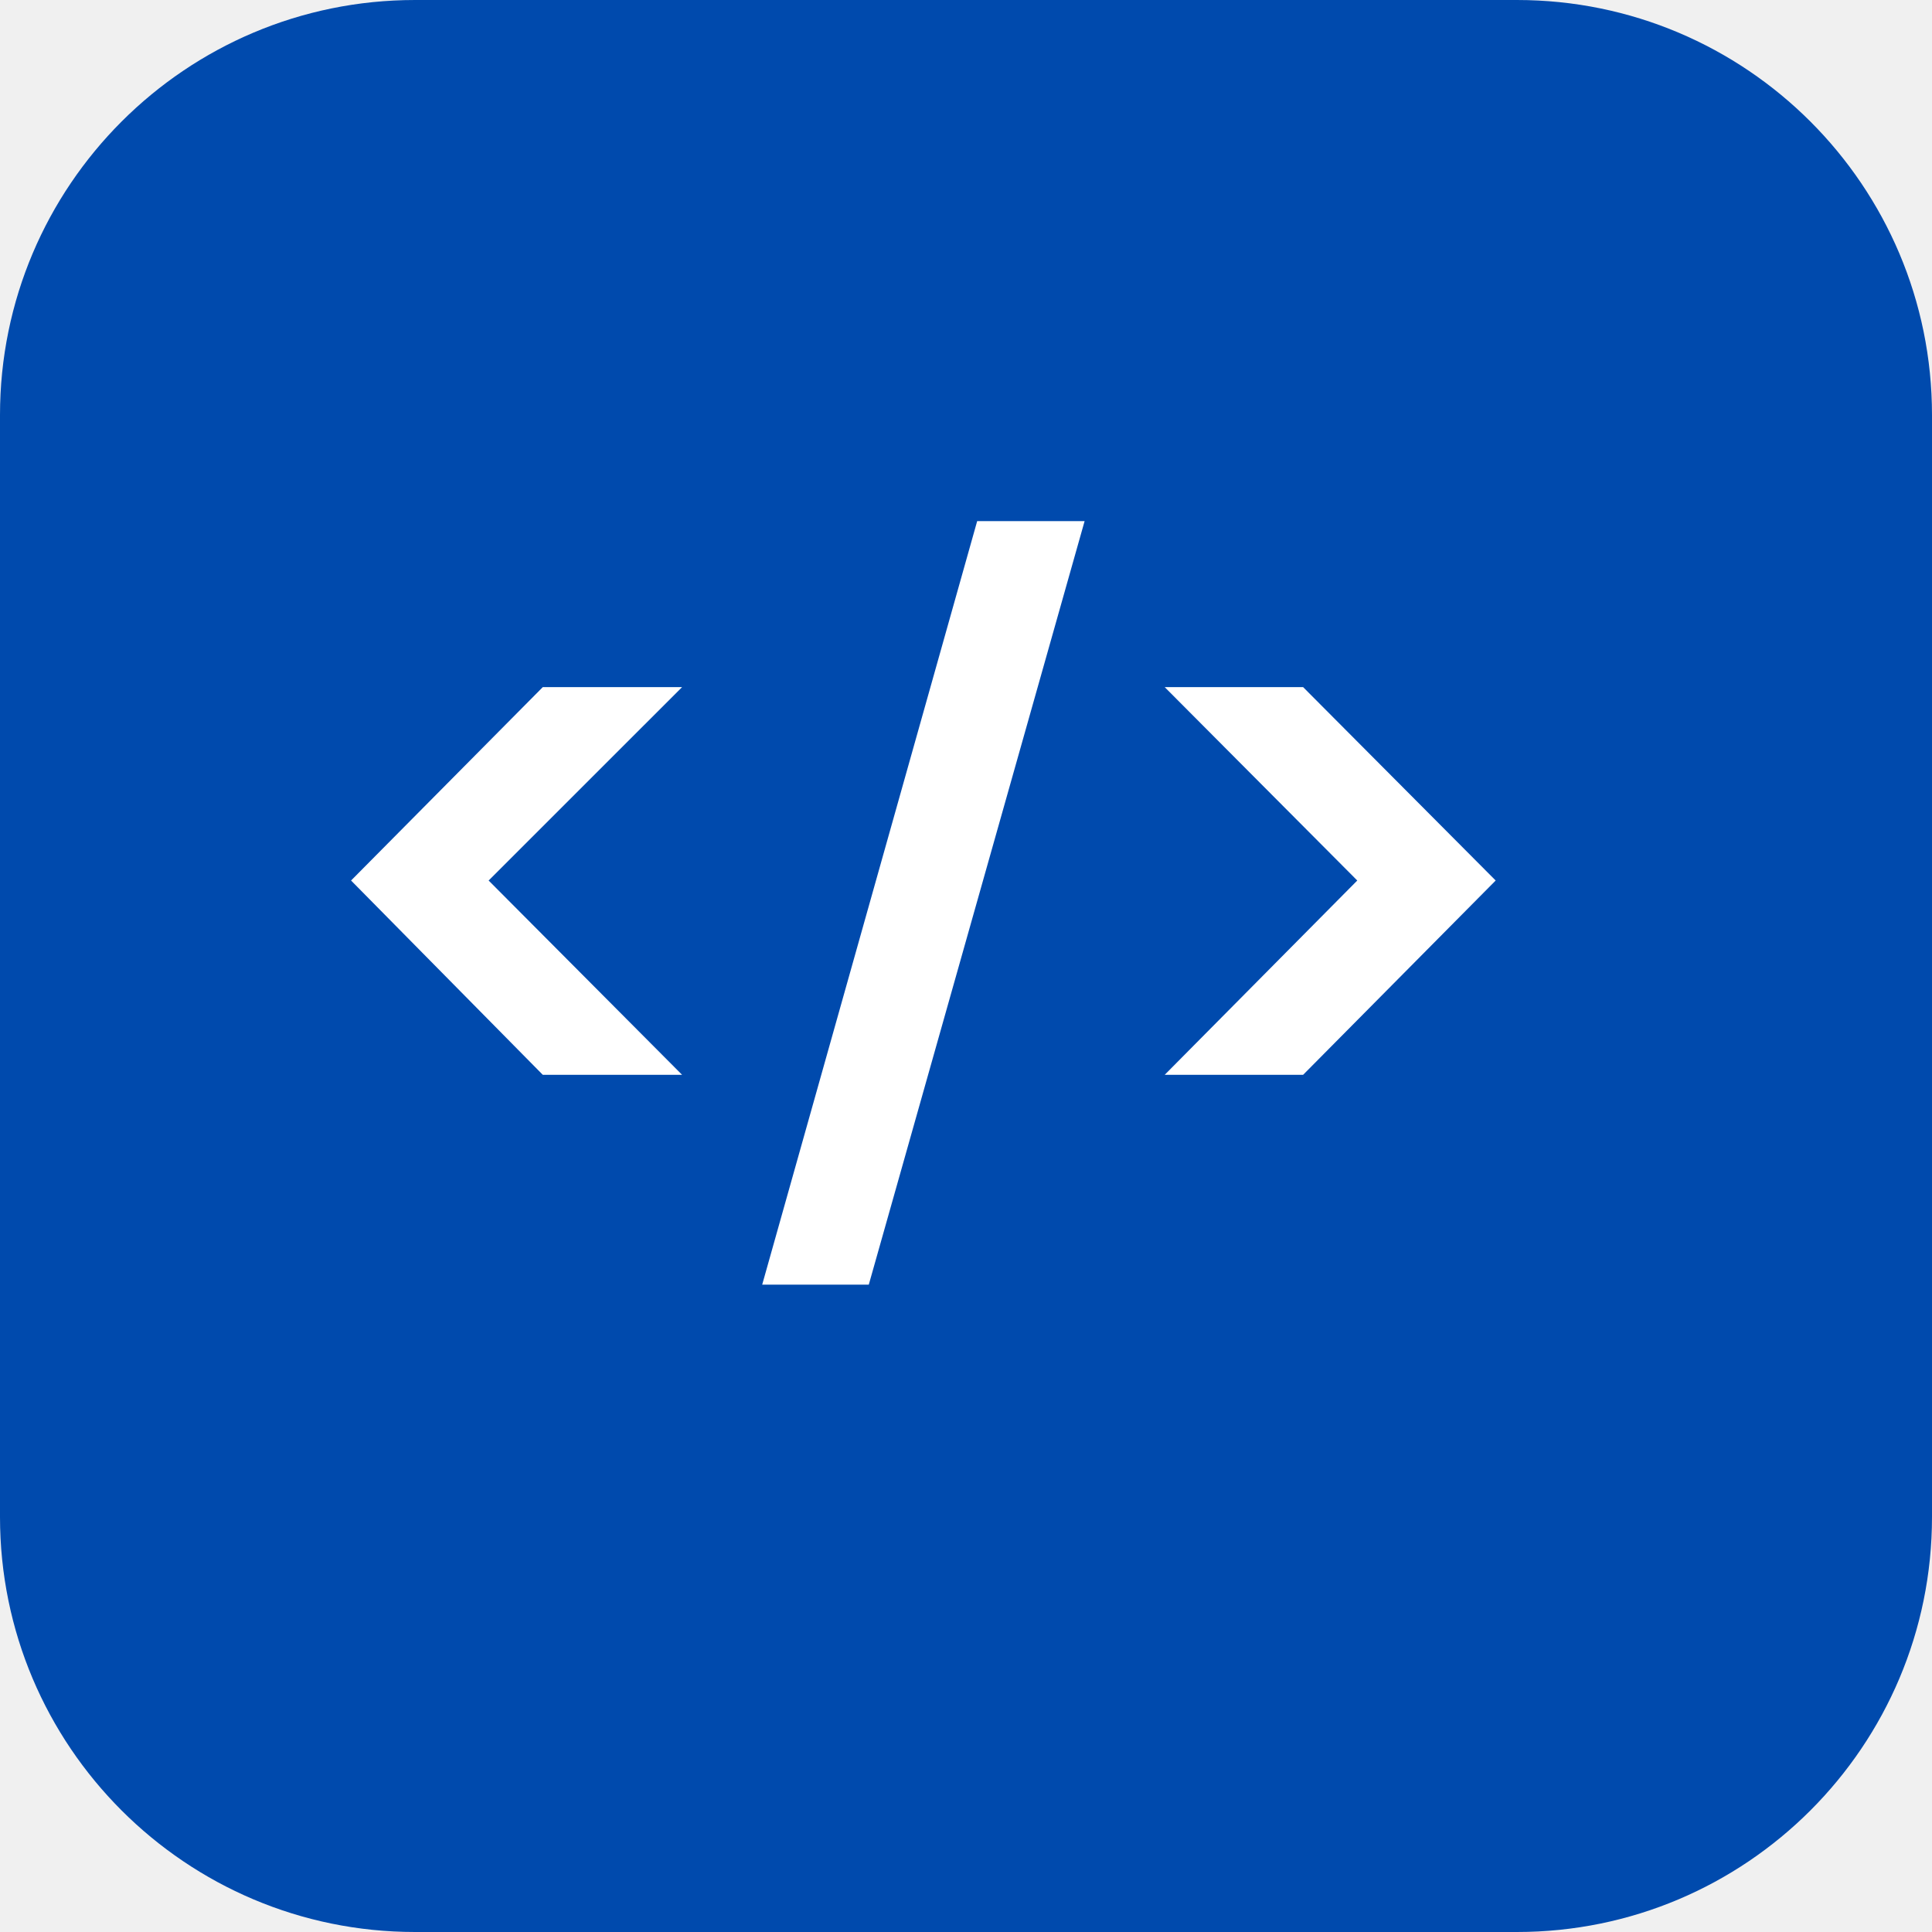
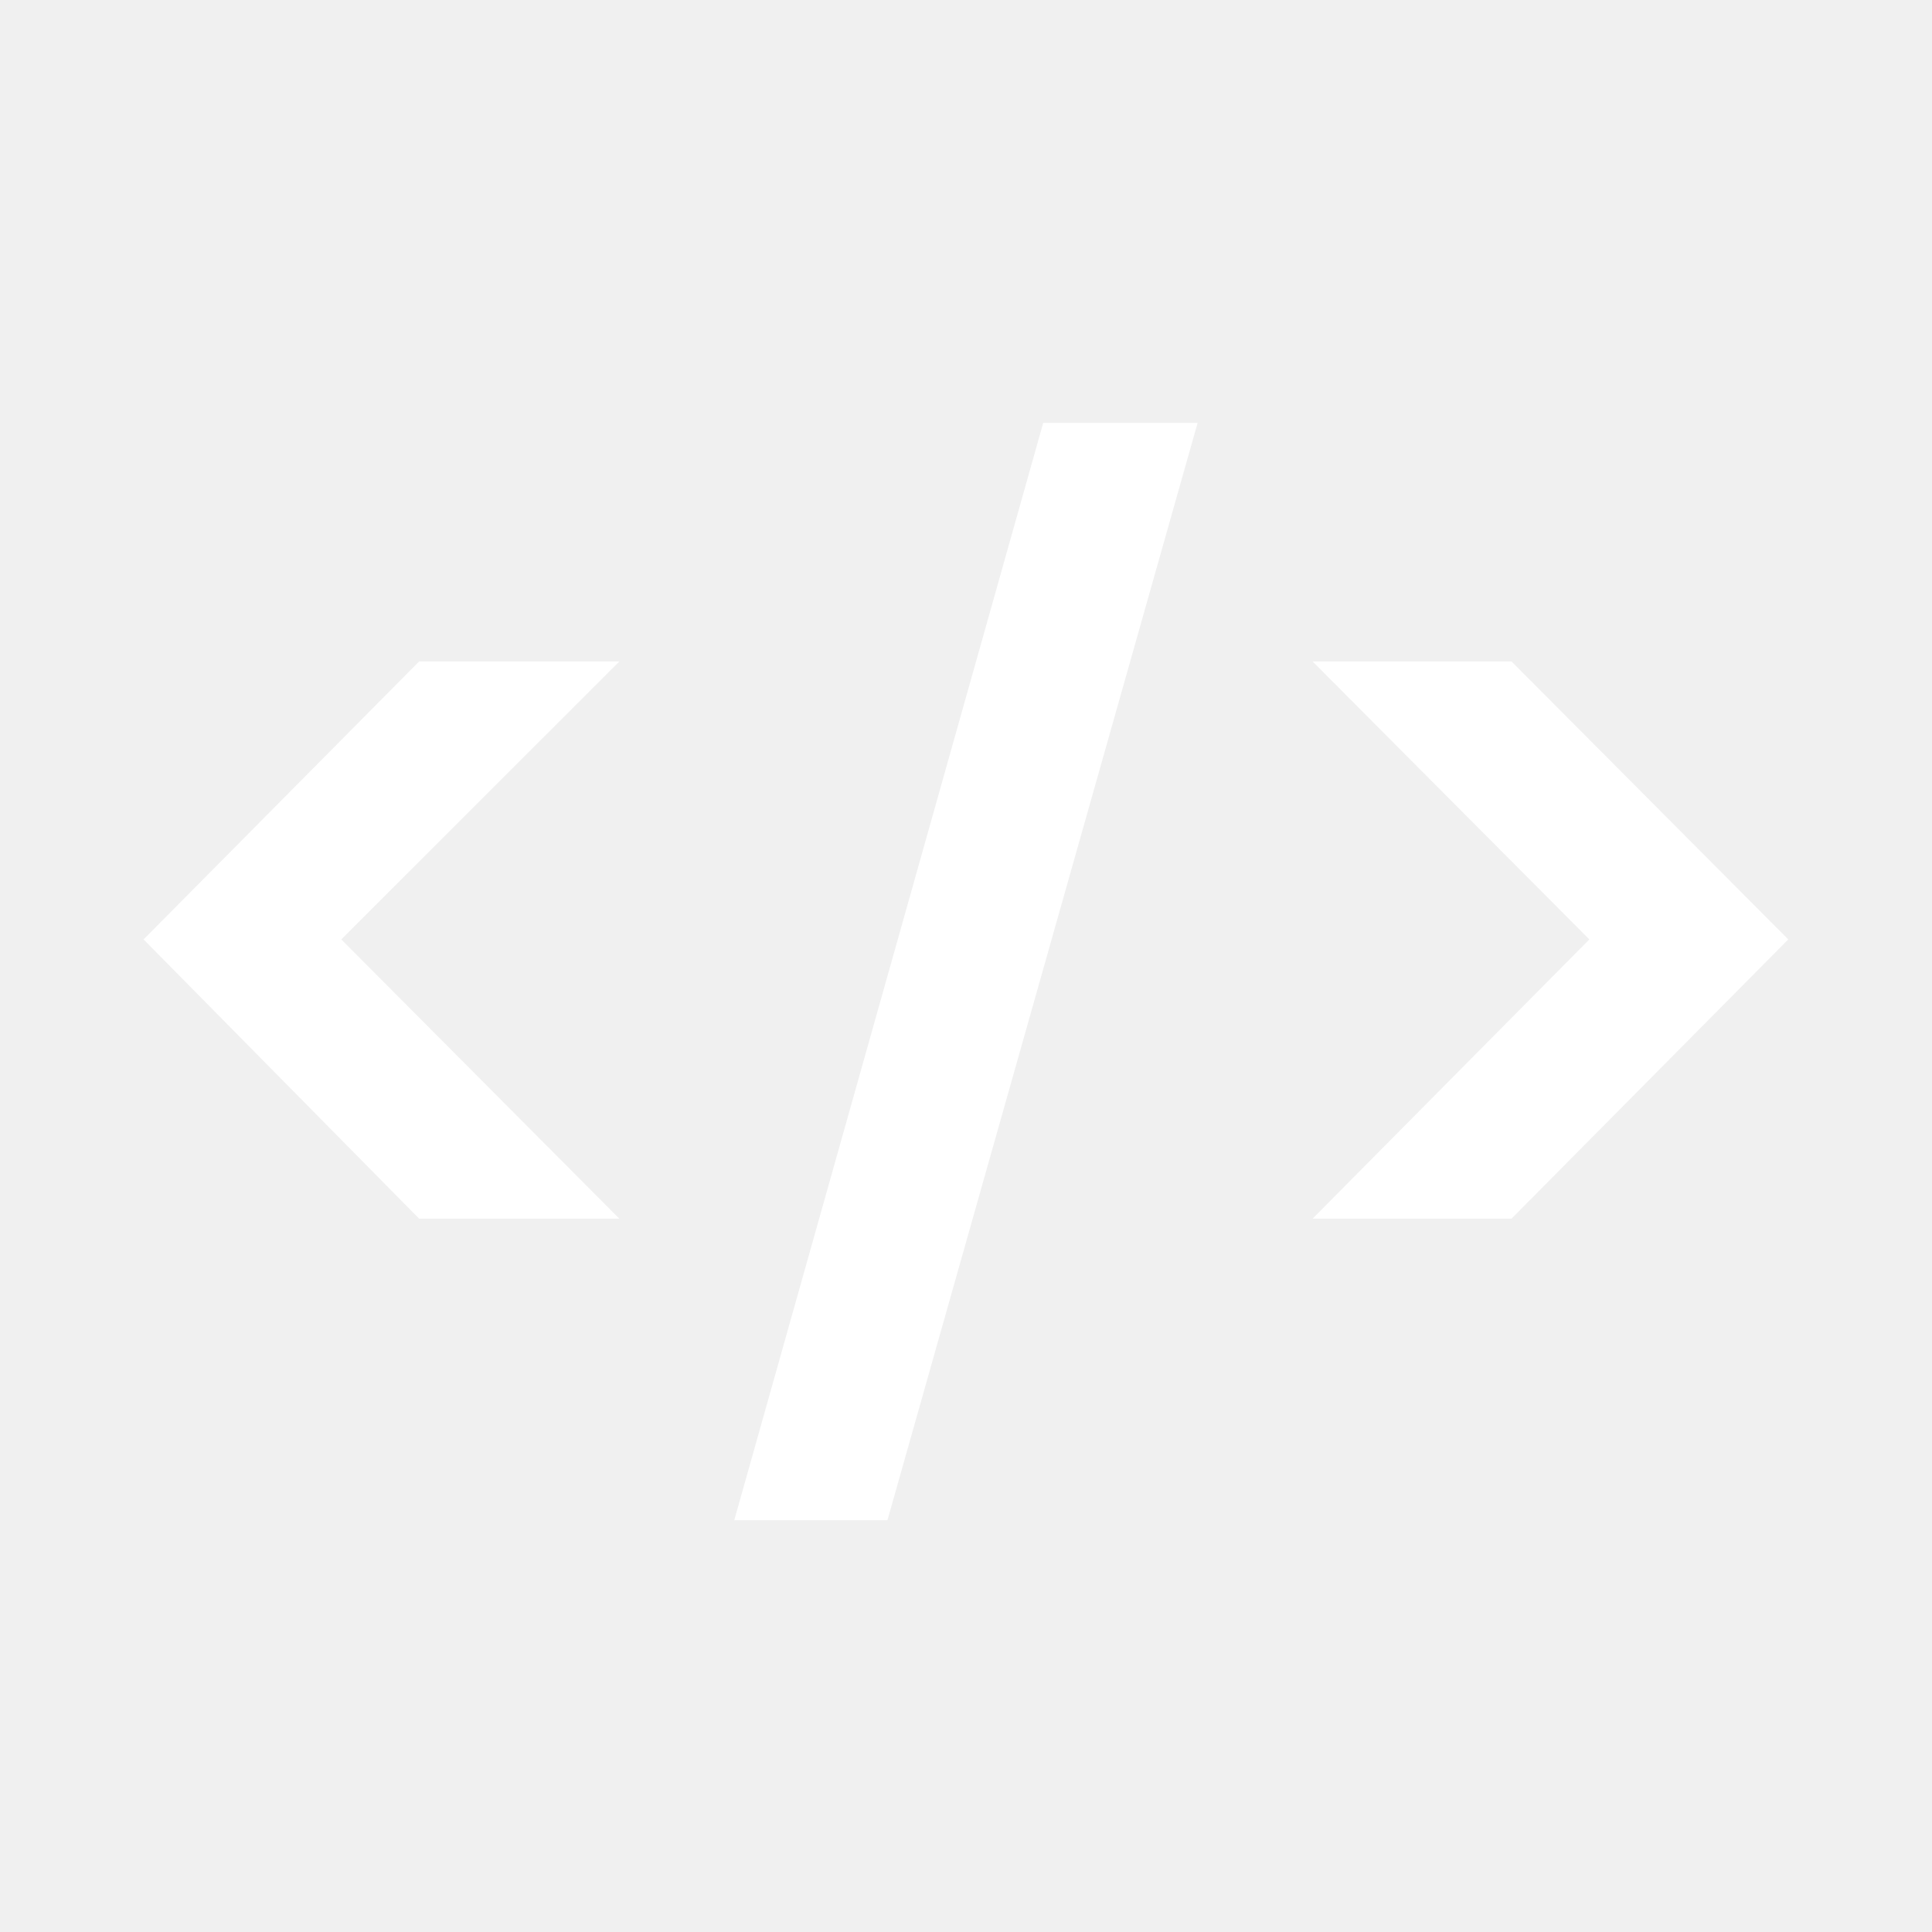
- <svg xmlns="http://www.w3.org/2000/svg" viewBox="0 0 512 512" width="32" height="32">
-   <rect width="512" height="512" rx="110" fill="#004aad" />
-   <g transform="translate(78, 90) scale(0.95)" fill="#ffffff">
-     <path d="M 69.312 -31.906 L 15.828 -86.109 L 69.312 -140.062 L 108.172 -140.062 L 54.203 -86.109 L 108.172 -31.906 Z" transform="translate(0, 237)" />
-     <path d="M 5.516 26.625 L 65.484 -186.359 L 95.453 -186.359 L 35.25 26.625 Z" transform="translate(125, 237)" />
-     <path d="M 16.797 -31.906 L 70.516 -86.109 L 16.797 -140.062 L 55.406 -140.062 L 109.125 -86.109 L 55.406 -31.906 Z" transform="translate(226, 237)" />
+ <svg xmlns="http://www.w3.org/2000/svg" width="500" zoomAndPan="magnify" viewBox="0 0 375 375" height="500" preserveAspectRatio="xMidYMid meet" version="1.0">
+   <defs>
+     <g />
+     <clipPath id="9006b5c06c">
+       <rect x="0" width="354" y="0" height="313" />
+     </clipPath>
+   </defs>
+   <g transform="matrix(1, 0, 0, 1, 12, 31)">
+     <g clip-path="url(#9006b5c06c)">
+       <g fill="#ffffff" fill-opacity="1">
+         <g transform="translate(0.0414112, 237.4484)">
+           <g>
+             <path d="M 69.312 -31.906 L 15.828 -86.109 L 69.312 -140.062 L 108.172 -140.062 L 54.203 -86.109 L 108.172 -31.906 Z M 69.312 -31.906 " />
+           </g>
+         </g>
+       </g>
+       <g fill="#ffffff" fill-opacity="1">
+         <g transform="translate(125.0017, 237.4484)">
+           <g>
+             <path d="M 5.516 26.625 L 65.484 -186.359 L 95.453 -186.359 L 35.25 26.625 Z M 5.516 26.625 " />
+           </g>
+         </g>
+       </g>
+       <g fill="#ffffff" fill-opacity="1">
+         <g transform="translate(225.9773, 237.4484)">
+           <g>
+             <path d="M 16.797 -31.906 L 70.516 -86.109 L 16.797 -140.062 L 55.406 -140.062 L 109.125 -86.109 L 55.406 -31.906 Z M 16.797 -31.906 " />
+           </g>
+         </g>
+       </g>
+     </g>
  </g>
</svg>
